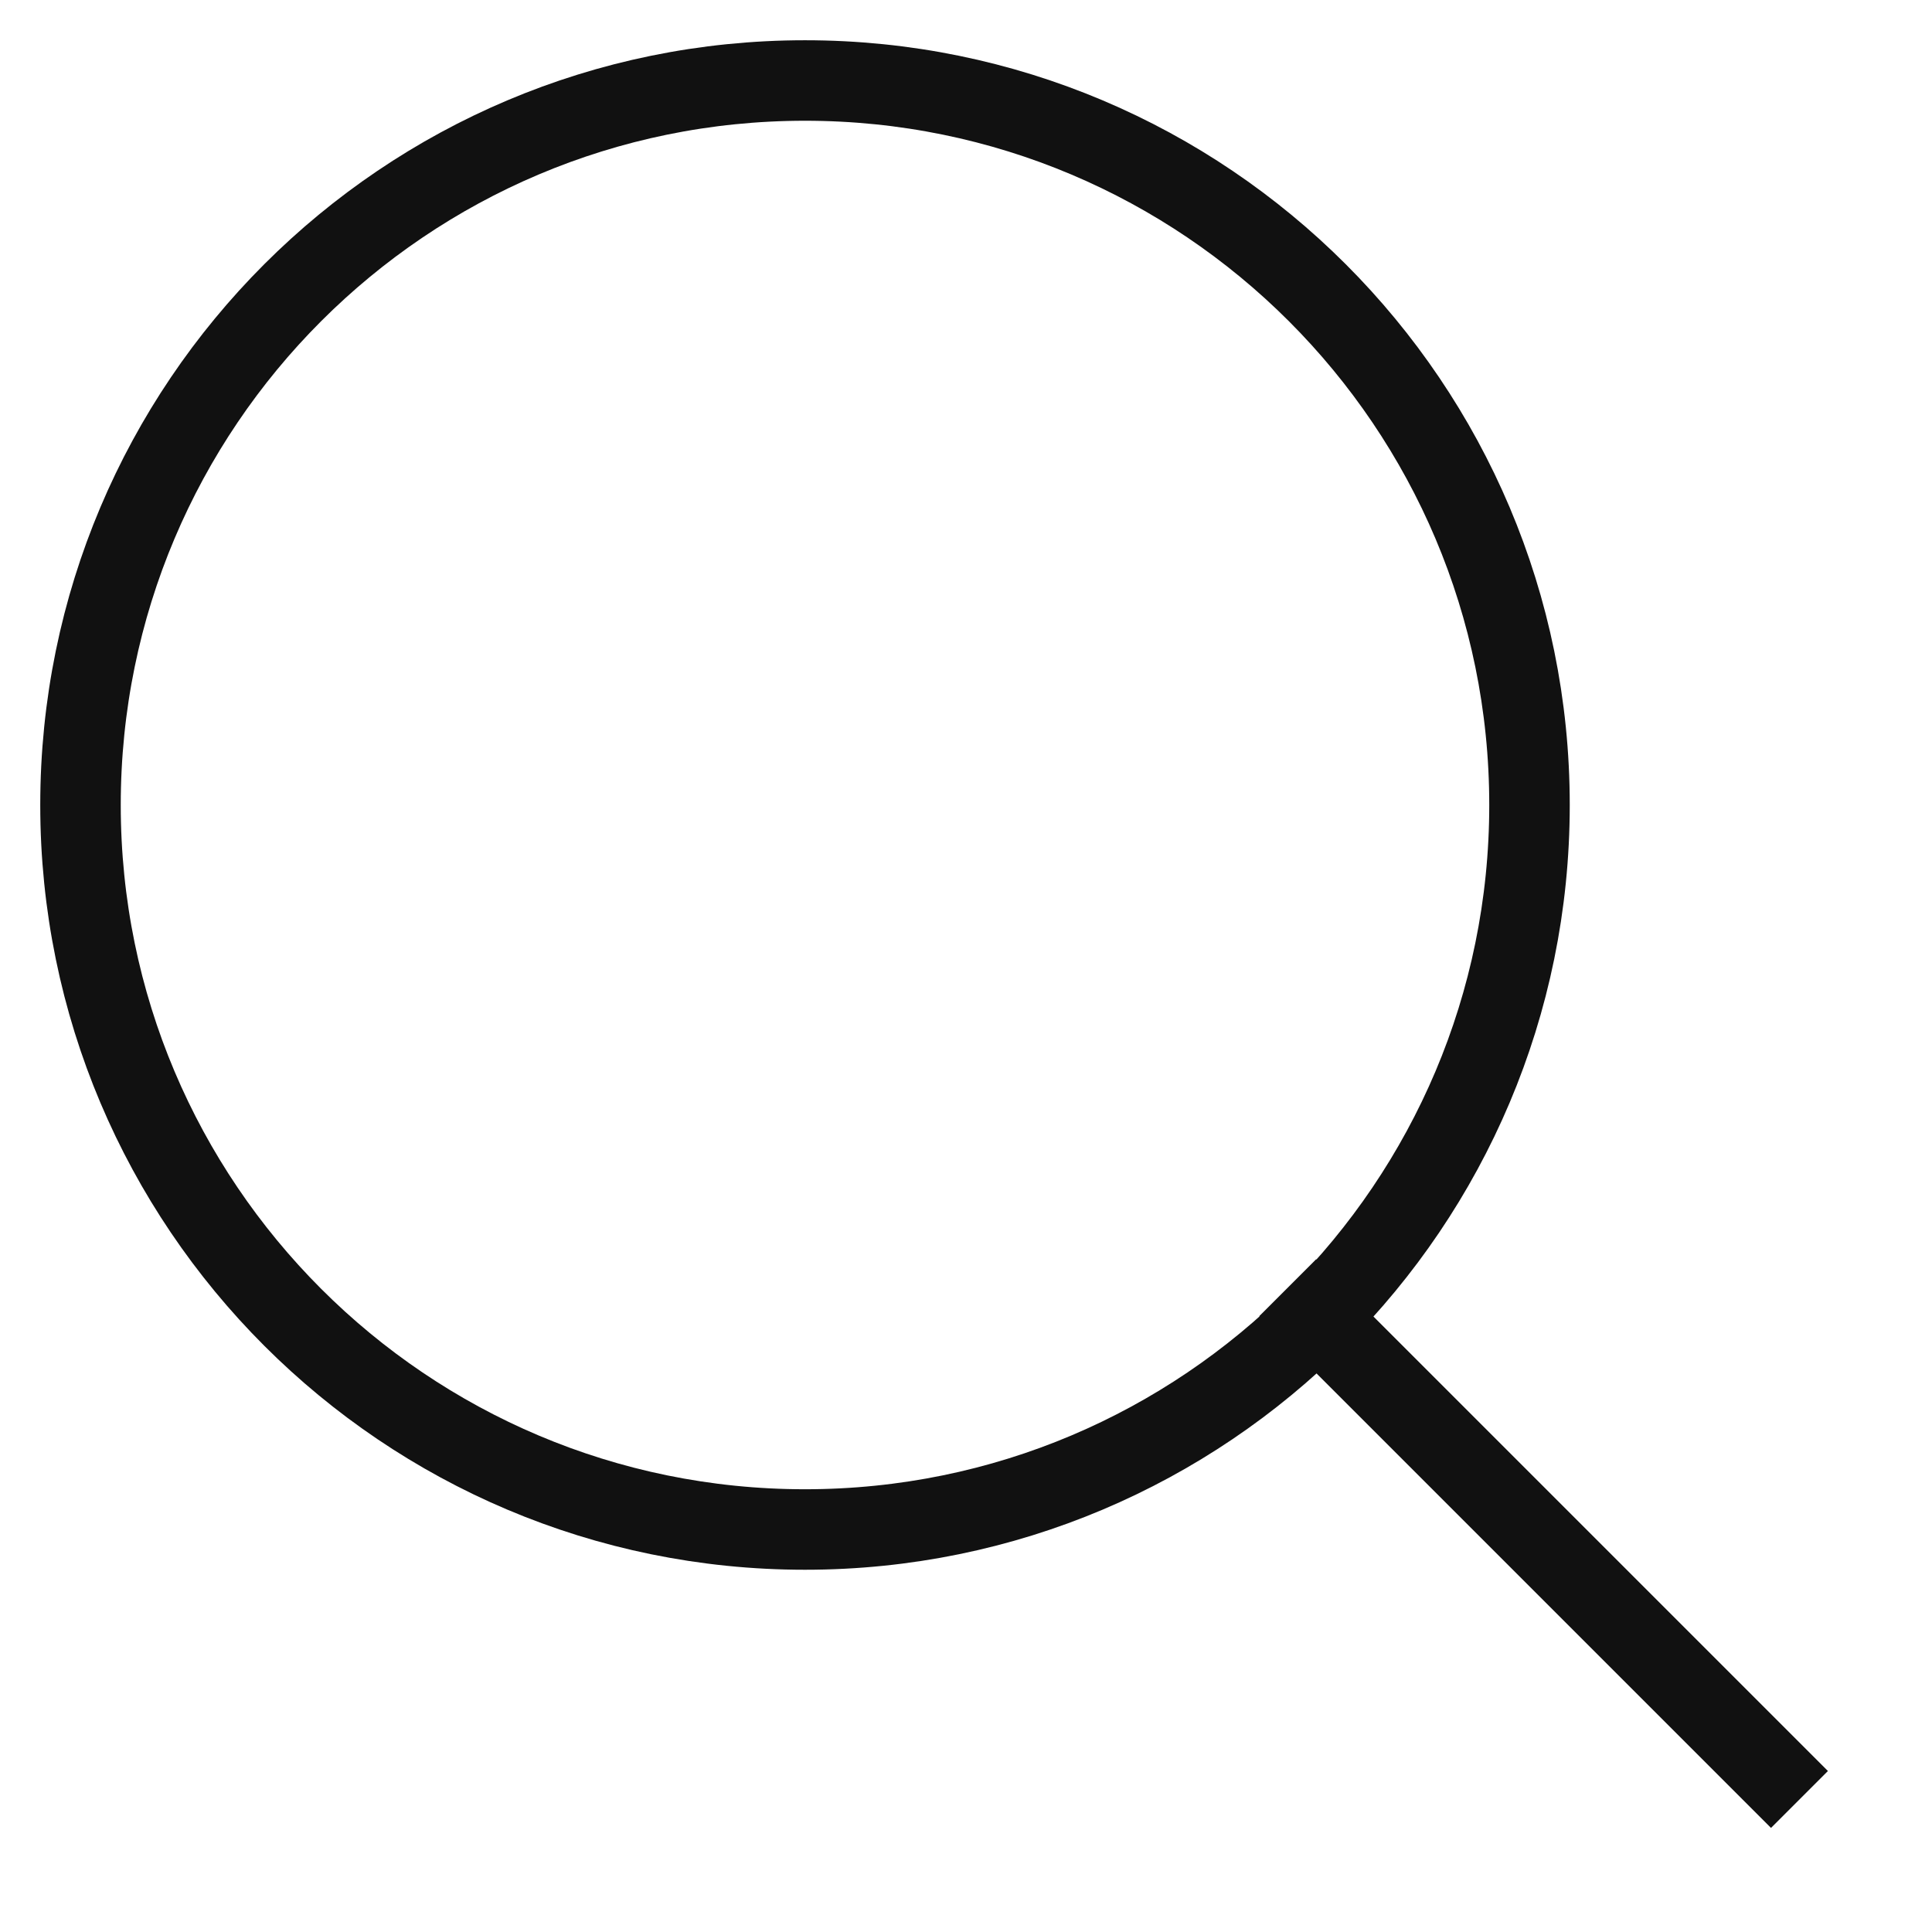
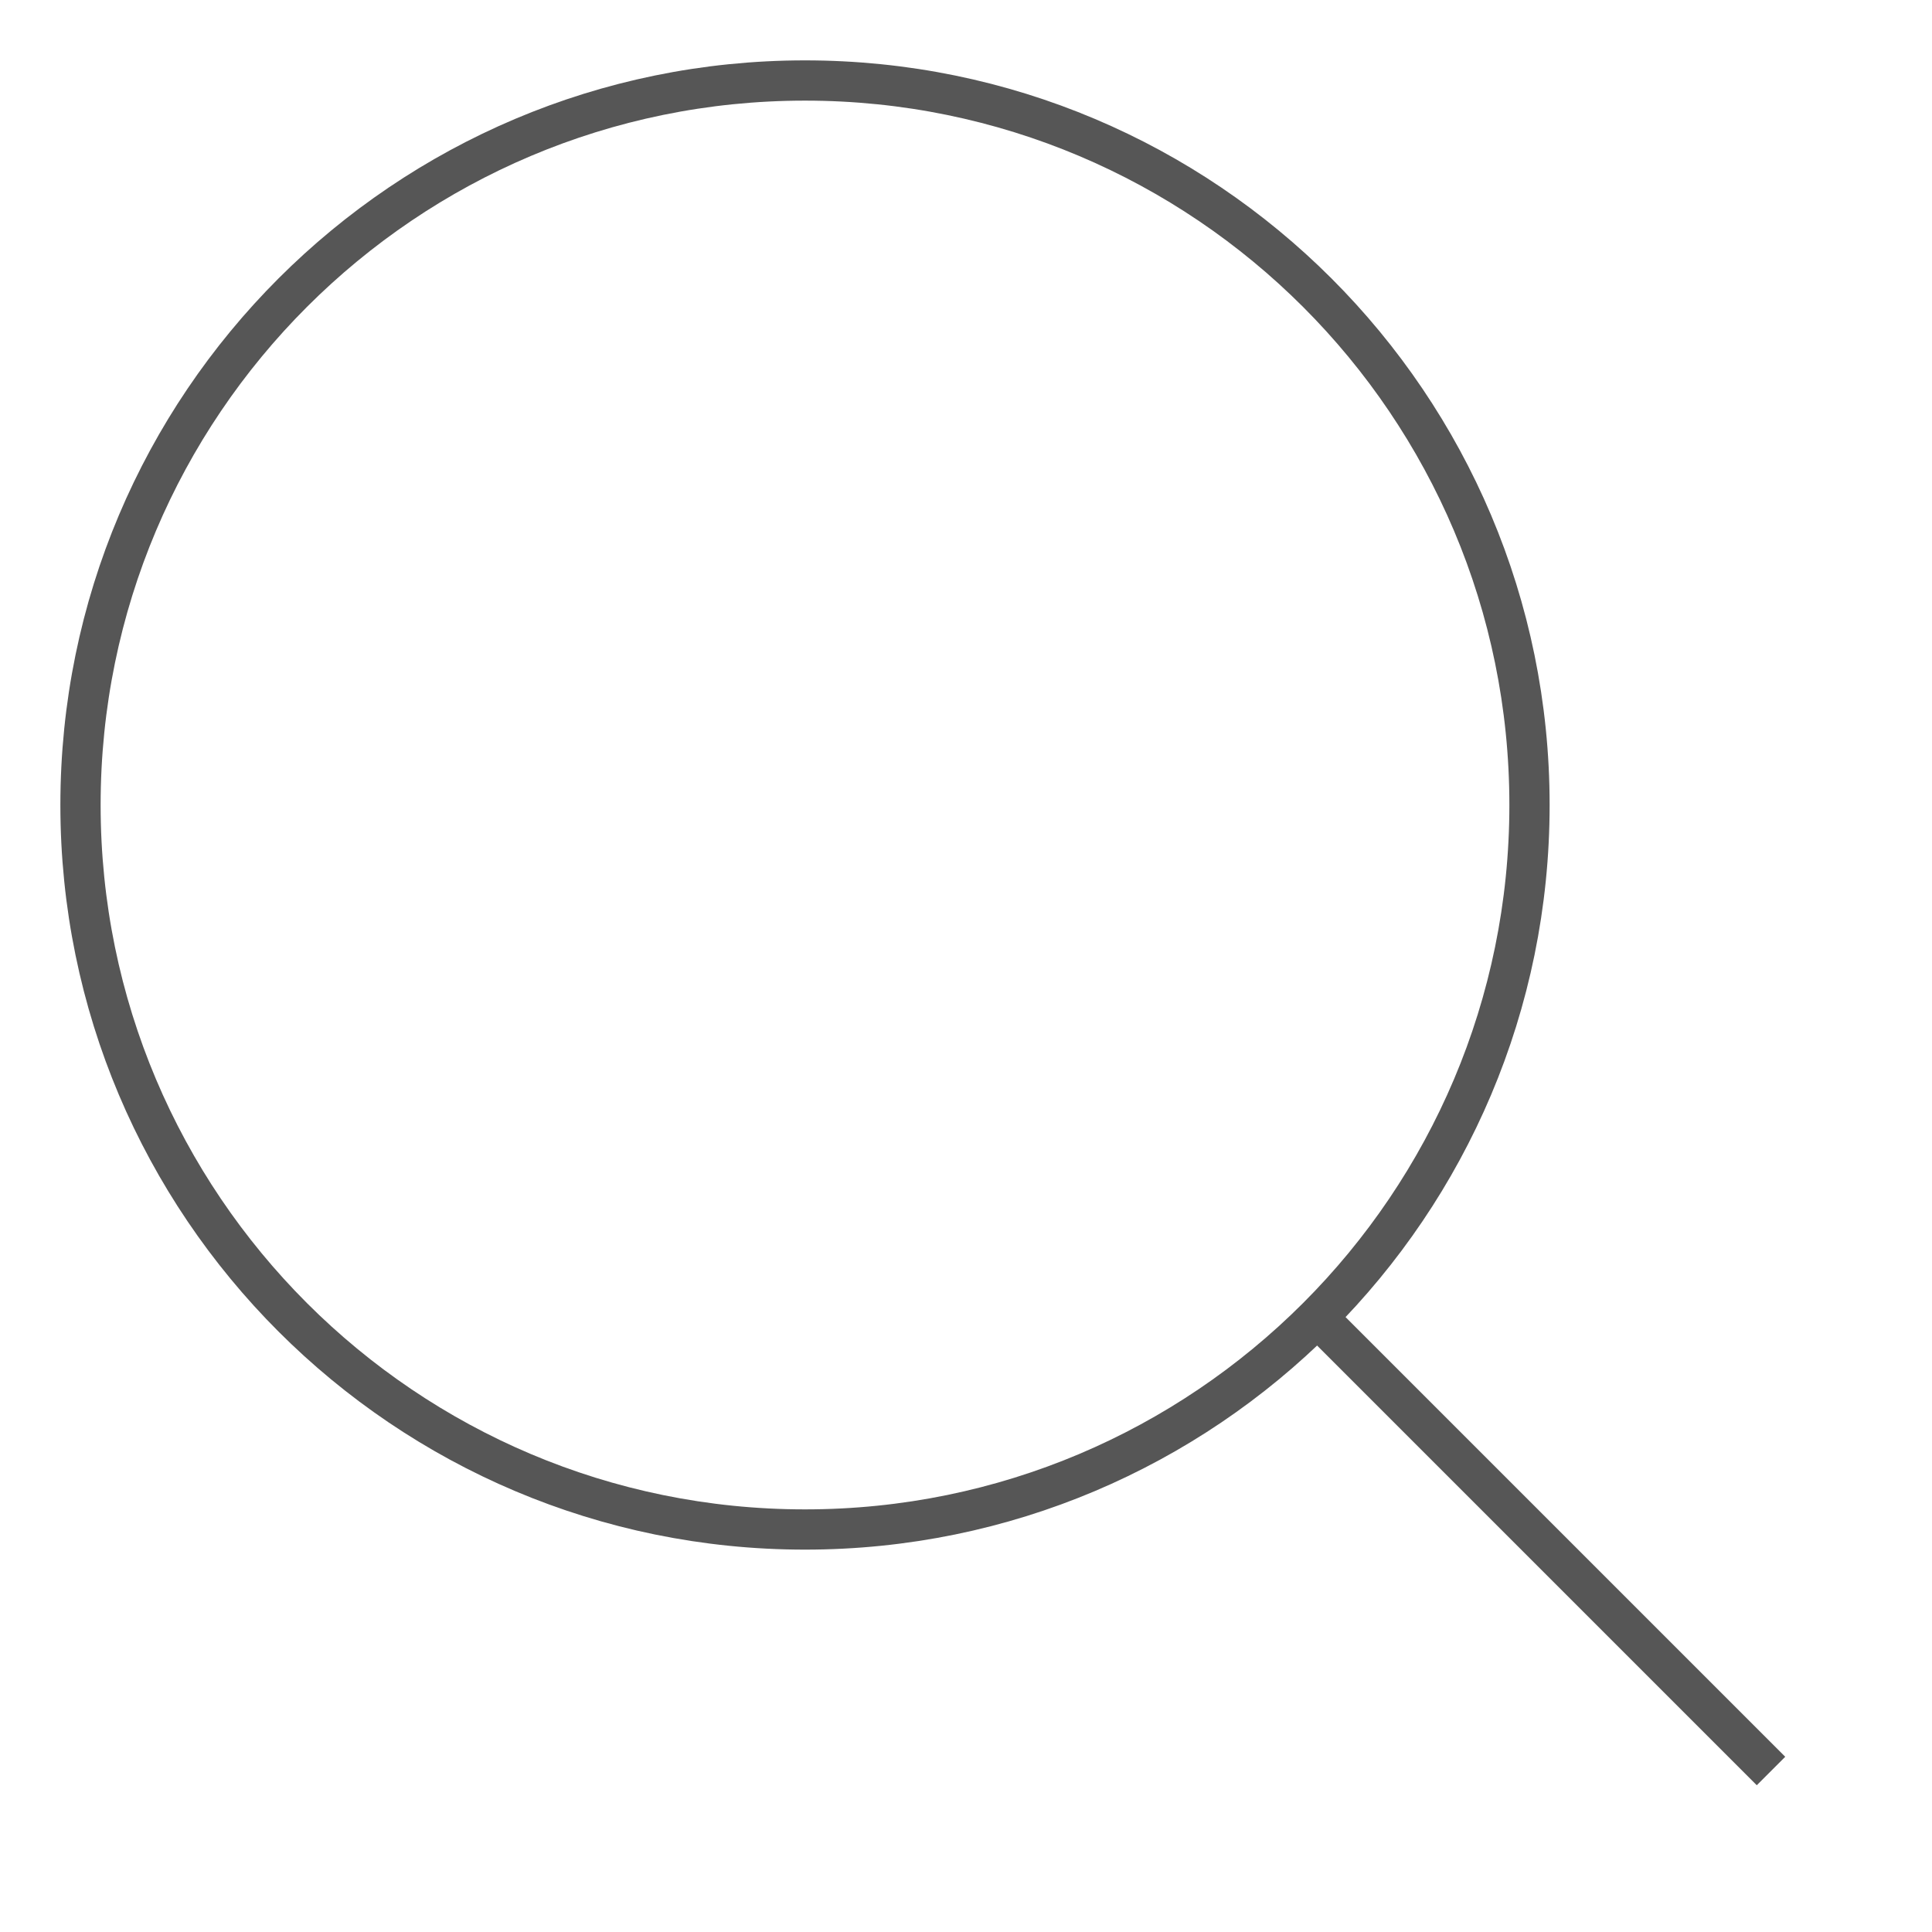
- <svg xmlns="http://www.w3.org/2000/svg" version="1.1" x="0px" y="0px" viewBox="0 0 48 48" xml:space="preserve">
-   <g class="nc-icon-wrapper" fill="#111111">
-     <line data-color="color-2" fill="none" stroke="#111111" stroke-width="2" stroke-linecap="square" stroke-miterlimit="10" x1="44" y1="44" x2="32.7" y2="32.7" stroke-linejoin="miter" />
-     <circle fill="none" stroke="#111111" stroke-width="2" stroke-linecap="square" stroke-miterlimit="10" cx="20" cy="20" r="18" stroke-linejoin="miter" />
+ <svg xmlns="http://www.w3.org/2000/svg" version="1.1" id="Calque_1" x="0px" y="0px" viewBox="0 0 48 48" style="enable-background:new 0 0 48 48;" xml:space="preserve">
+   <style type="text/css">
+ 	.st0{fill:none;stroke:#565656;stroke-miterlimit:10;}
+ </style>
+   <g>
+     <line class="st0" x1="44" y1="44" x2="32.7" y2="32.7" />
+     <circle class="st0" cx="20" cy="20" r="18" />
  </g>
</svg>
